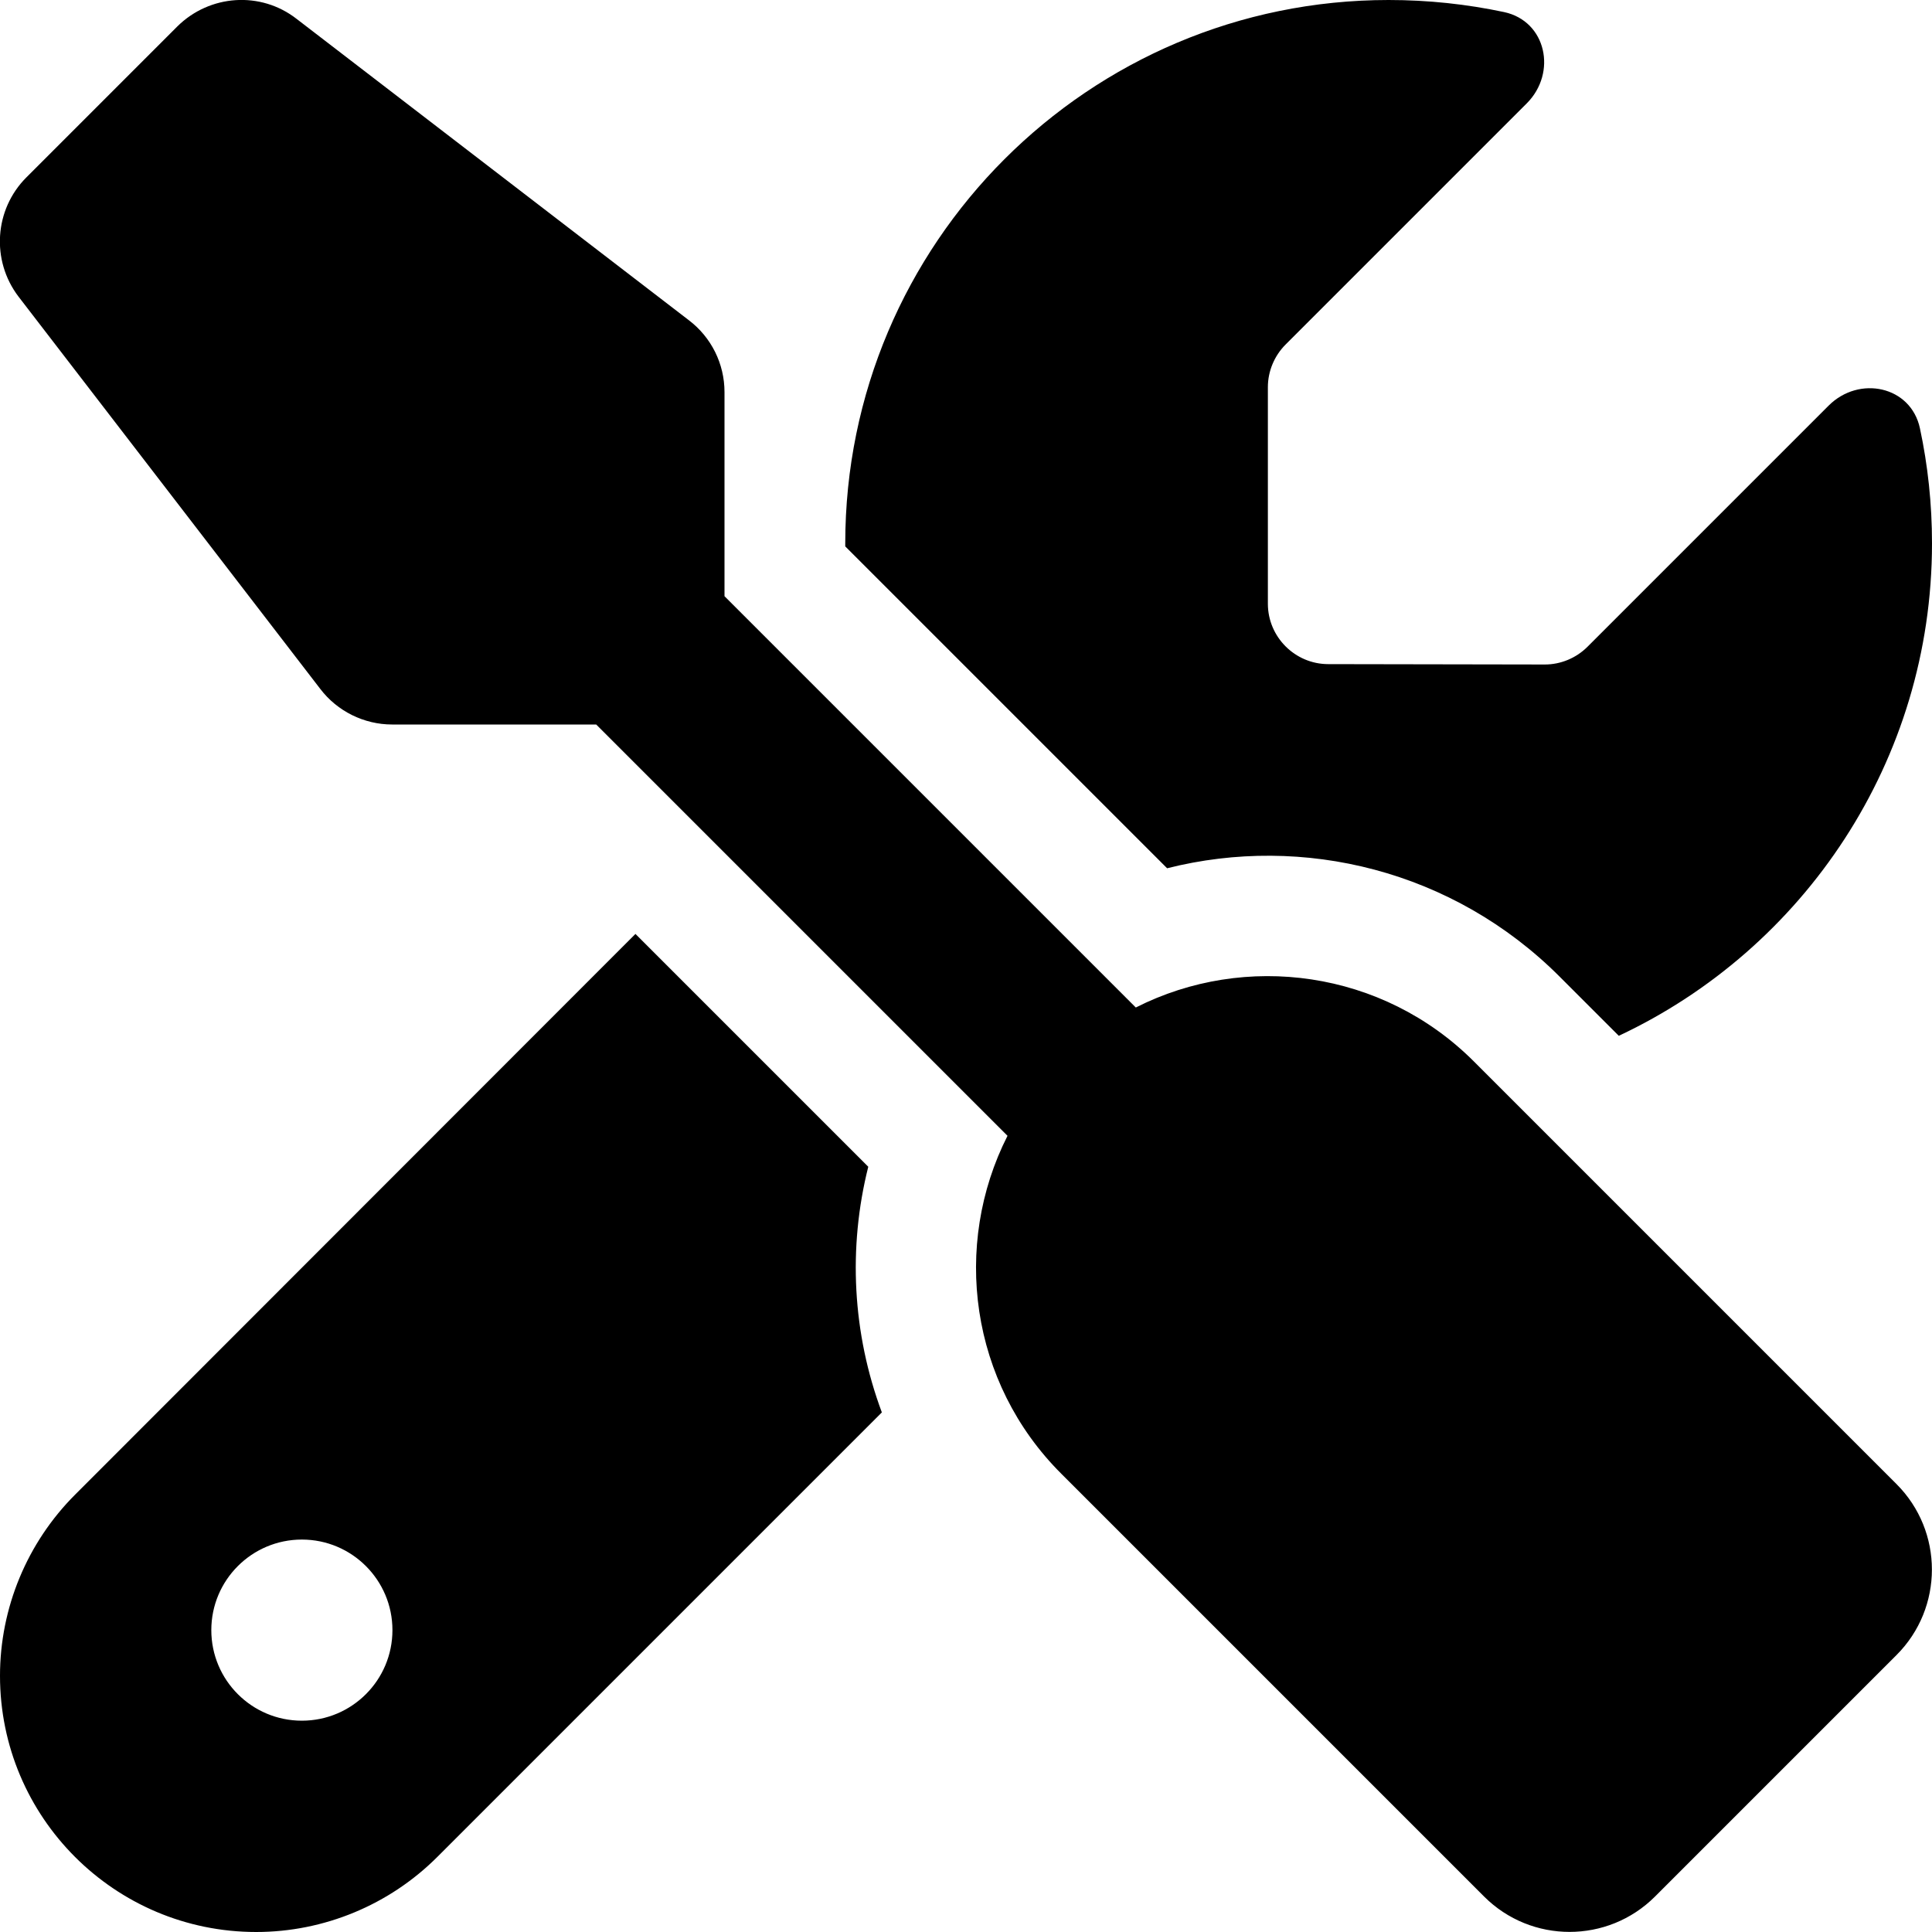
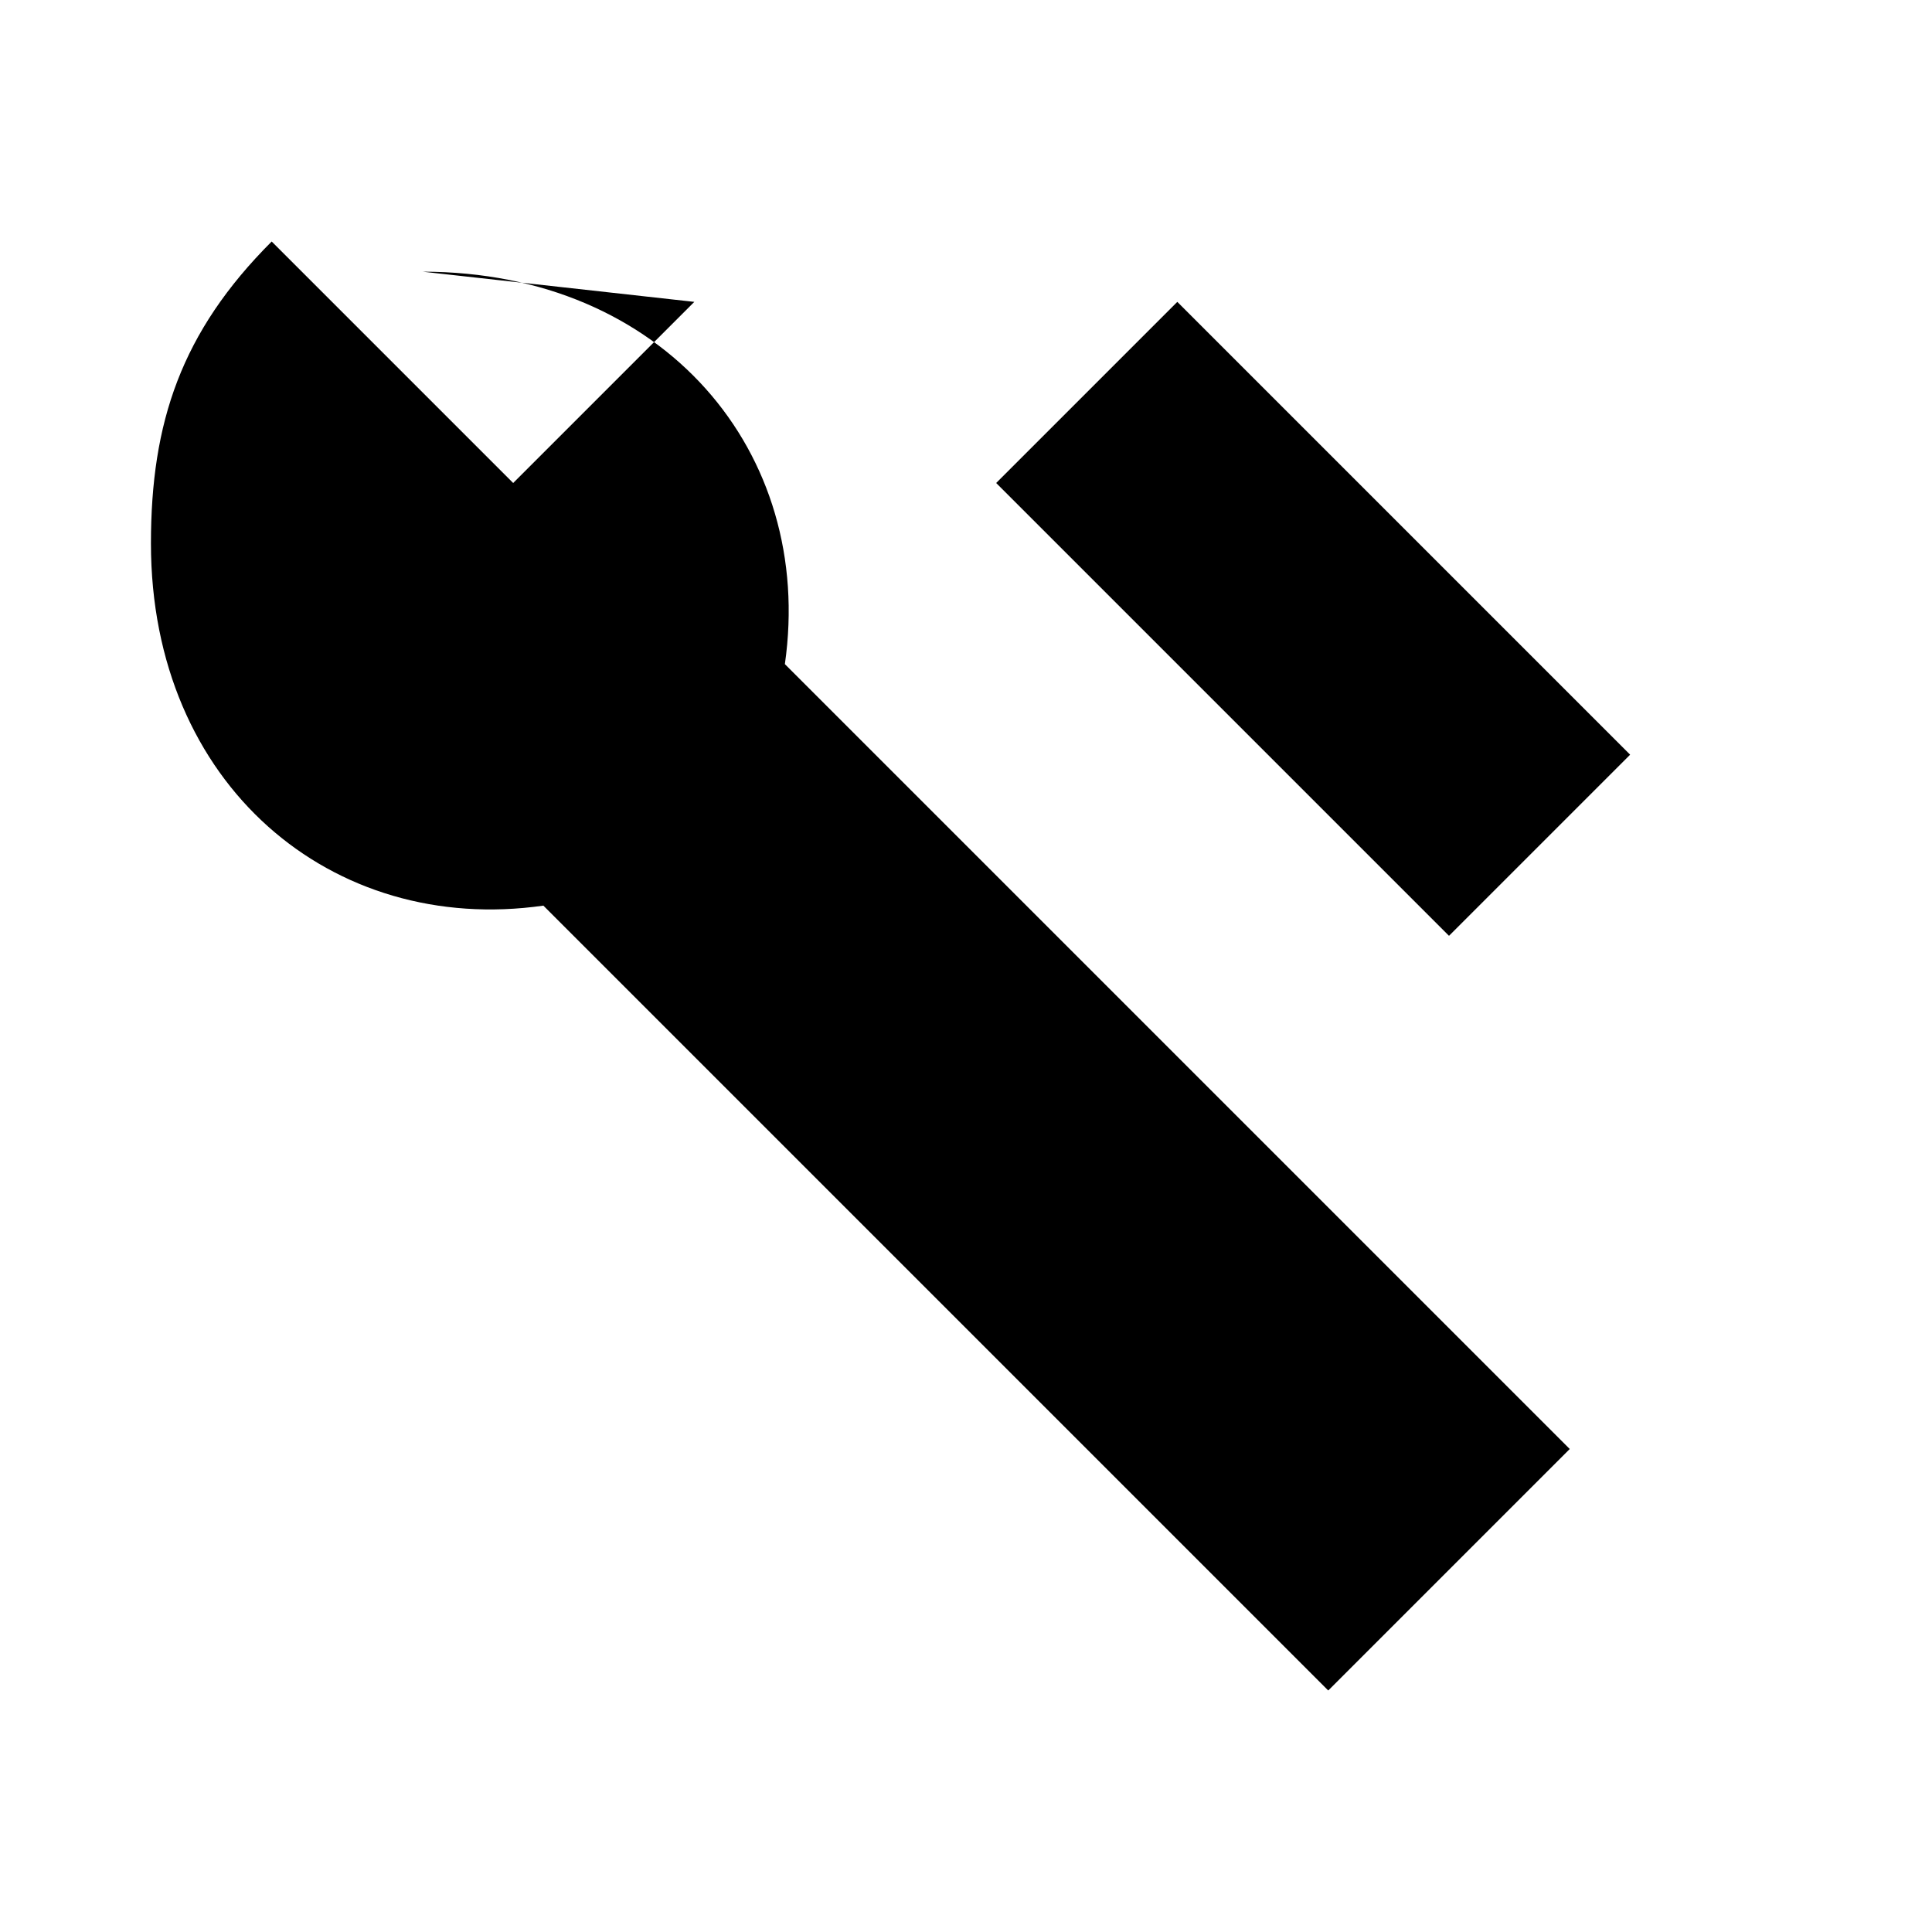
- <svg xmlns="http://www.w3.org/2000/svg" viewBox="0 0 512 512" role="img">
-   <path d="M78.6 5C69.1-2.4 55.6-1.5 47 7L7 47c-8.5 8.5-9.4 22-2.1 31.6l80 104c4.5 5.9 11.6 9.4 19 9.4l54.1 0 109 109c-14.7 29-10 65.4 14.3 89.6l112 112c12.5 12.5 32.8 12.5 45.3 0l64-64c12.5-12.5 12.5-32.8 0-45.3l-112-112c-24.2-24.2-60.6-29-89.6-14.3l-109-109 0-54.1c0-7.5-3.5-14.5-9.4-19L78.6 5zM19.9 396.1C7.2 408.8 0 426.1 0 444.1C0 481.6 30.4 512 67.9 512c18 0 35.3-7.2 48-19.9L233.7 374.3c-7.8-20.9-9-43.6-3.6-65.1l-61.7-61.7L19.9 396.1zM512 144c0-10.5-1.1-20.7-3.2-30.5c-2.4-11.2-16.1-14.1-24.2-6l-63.9 63.9c-3 3-7.1 4.7-11.3 4.7L352 176c-8.8 0-16-7.2-16-16l0-57.4c0-4.2 1.7-8.3 4.7-11.3l63.9-63.9c8.1-8.1 5.2-21.8-6-24.2C388.7 1.1 378.5 0 368 0C288.5 0 224 64.5 224 144l0 .8 85.3 85.3c36-9.1 75.8 .5 104 28.7L429 274.5c49-23 83-72.8 83-130.5zM56 432a24 24 0 1 1 48 0 24 24 0 1 1 -48 0z" fill="currentColor" />
+ <svg xmlns="http://www.w3.org/2000/svg" viewBox="0 0 64 64" aria-hidden="true">
+   <path d="M14 9c8 0 13 6 12 13l26 26-8 8-26-26C11 31 5 26 5 18c0-4 1-7 4-10l8 8 6-6-9-1z" fill="currentColor" />
+   <path d="M39 10l15 15-6 6-15-15z" fill="currentColor" />
</svg>
